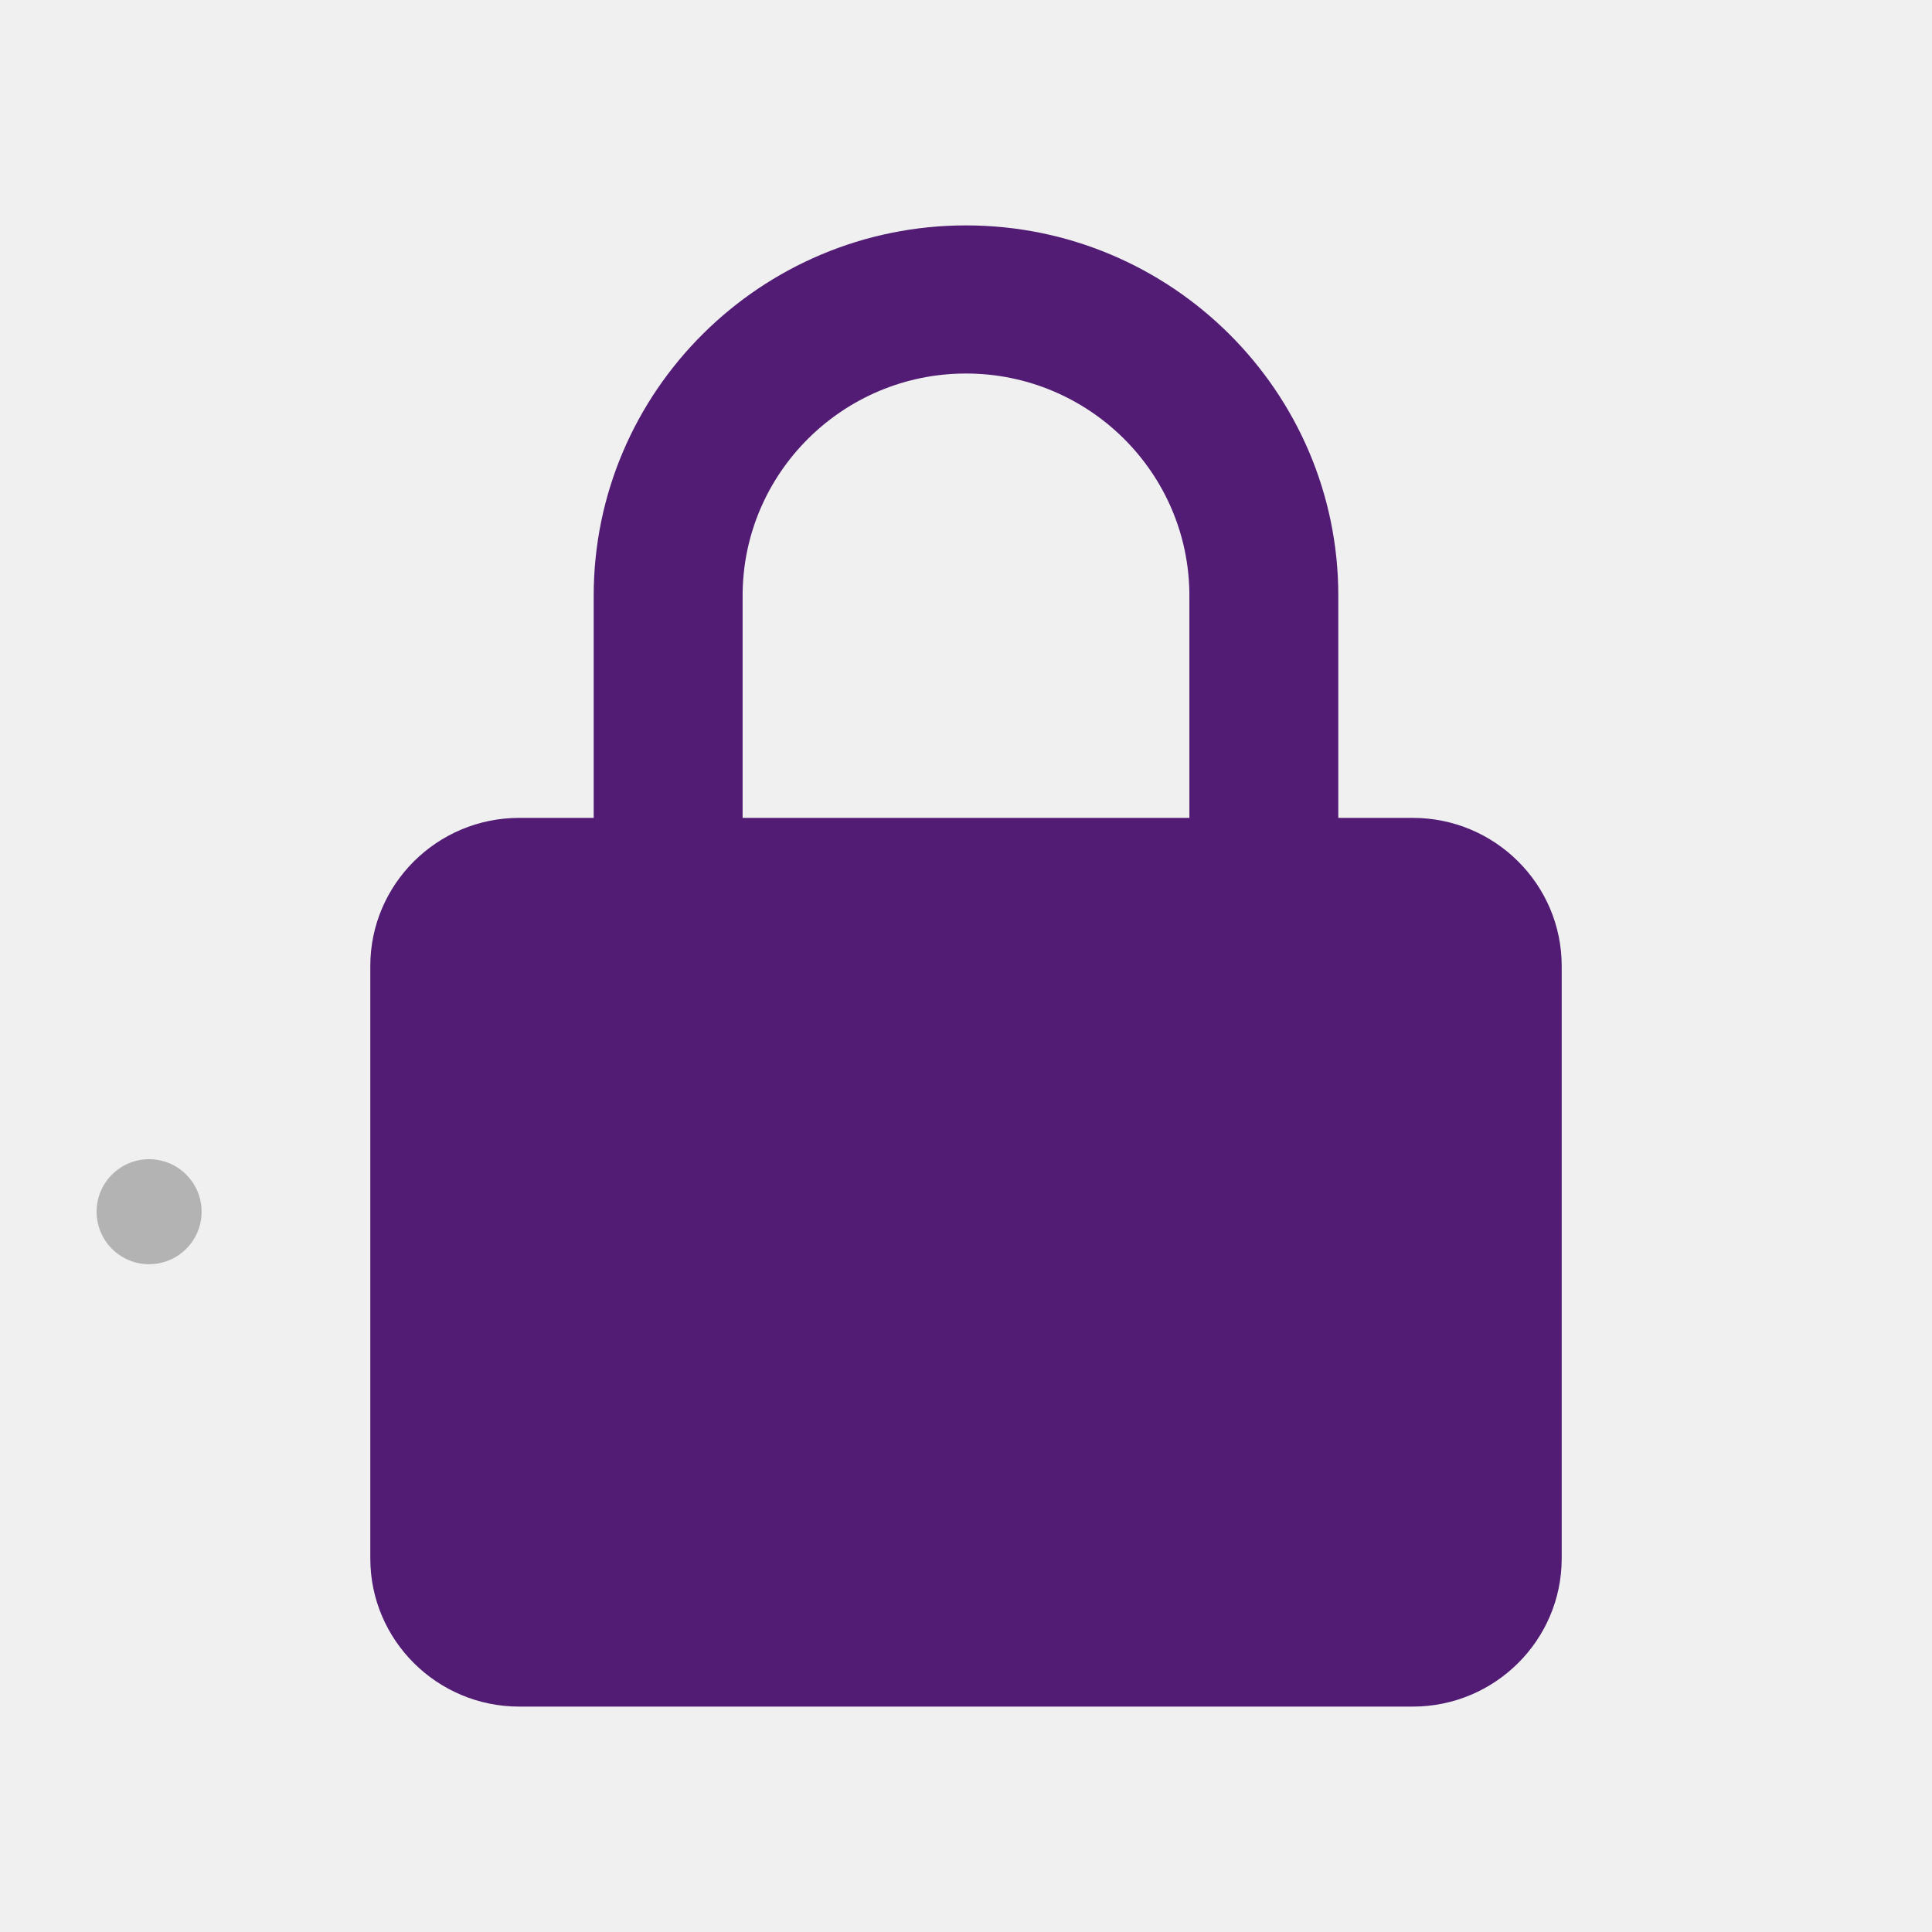
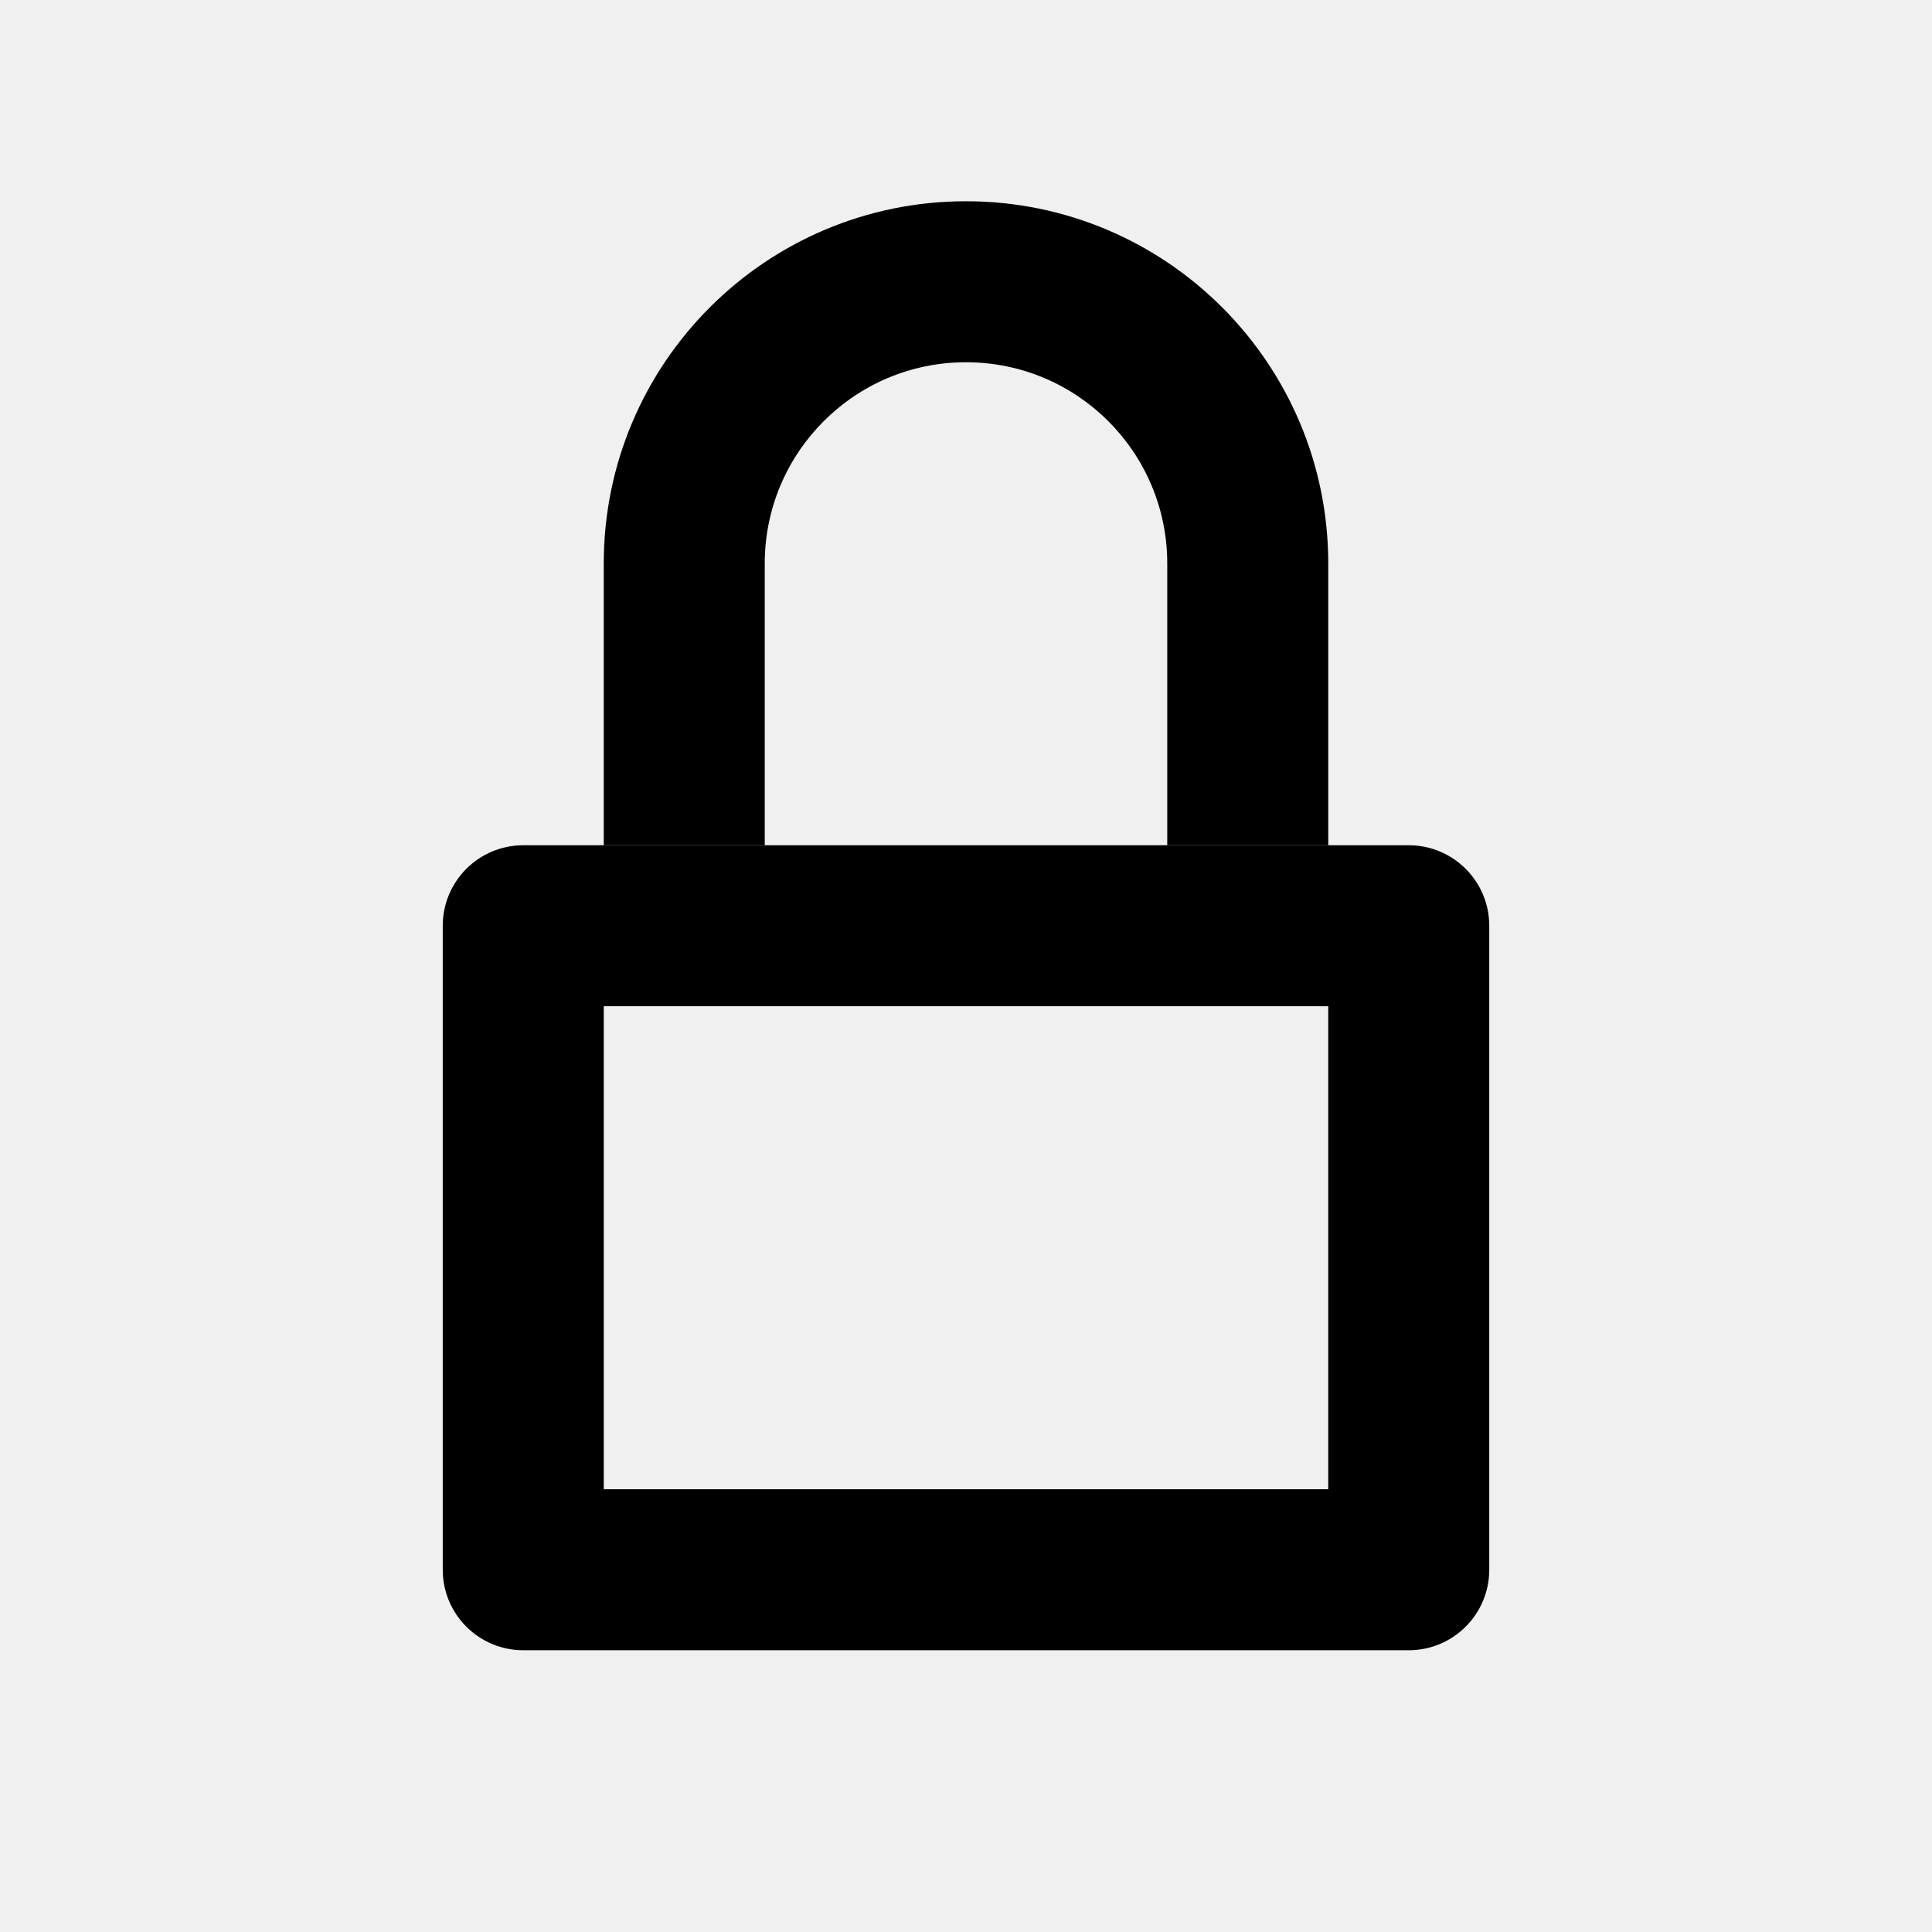
- <svg xmlns="http://www.w3.org/2000/svg" width="120" height="120" viewBox="0 0 120 120" fill="none">
-   <ellipse cx="37.956" cy="42.956" rx="31.956" ry="31.956" fill="#F0F0F0" />
-   <circle cx="95.5" cy="57.5" r="17.5" fill="#F0F0F0" />
-   <path d="M97 60C97 54.926 92.851 50.8 87.75 50.8H83.125V37C83.125 24.318 72.751 14 60 14C47.249 14 36.875 24.318 36.875 37V50.8H32.25C27.149 50.8 23 54.926 23 60V96.8C23 101.874 27.149 106 32.25 106H87.75C92.851 106 97 101.874 97 96.8V60ZM46.125 37C46.125 29.392 52.35 23.2 60 23.2C67.65 23.2 73.875 29.392 73.875 37V50.8H46.125V37Z" fill="#521C74" />
-   <circle cx="9.261" cy="75.261" r="3.261" fill="#B3B3B3" />
+ <svg xmlns="http://www.w3.org/2000/svg" width="24" height="24" fill="none">
+   <mask id="a" fill="#fff">
+     <path d="M5.5 11.5a1 1 0 0 1 1-1h11a1 1 0 0 1 1 1v8a1 1 0 0 1-1 1h-11a1 1 0 0 1-1-1z" />
+   </mask>
+   <path stroke="currentColor" stroke-width="4" d="M5.5 11.5a1 1 0 0 1 1-1h11a1 1 0 0 1 1 1v8a1 1 0 0 1-1 1h-11a1 1 0 0 1-1-1z" mask="url(#a)" />
+   <path fill="currentColor" fill-rule="evenodd" d="M7.5 10.5h2V7a2.5 2.5 0 0 1 5 0v3.5h2V7a4.5 4.5 0 1 0-9 0z" clip-rule="evenodd" />
</svg>
